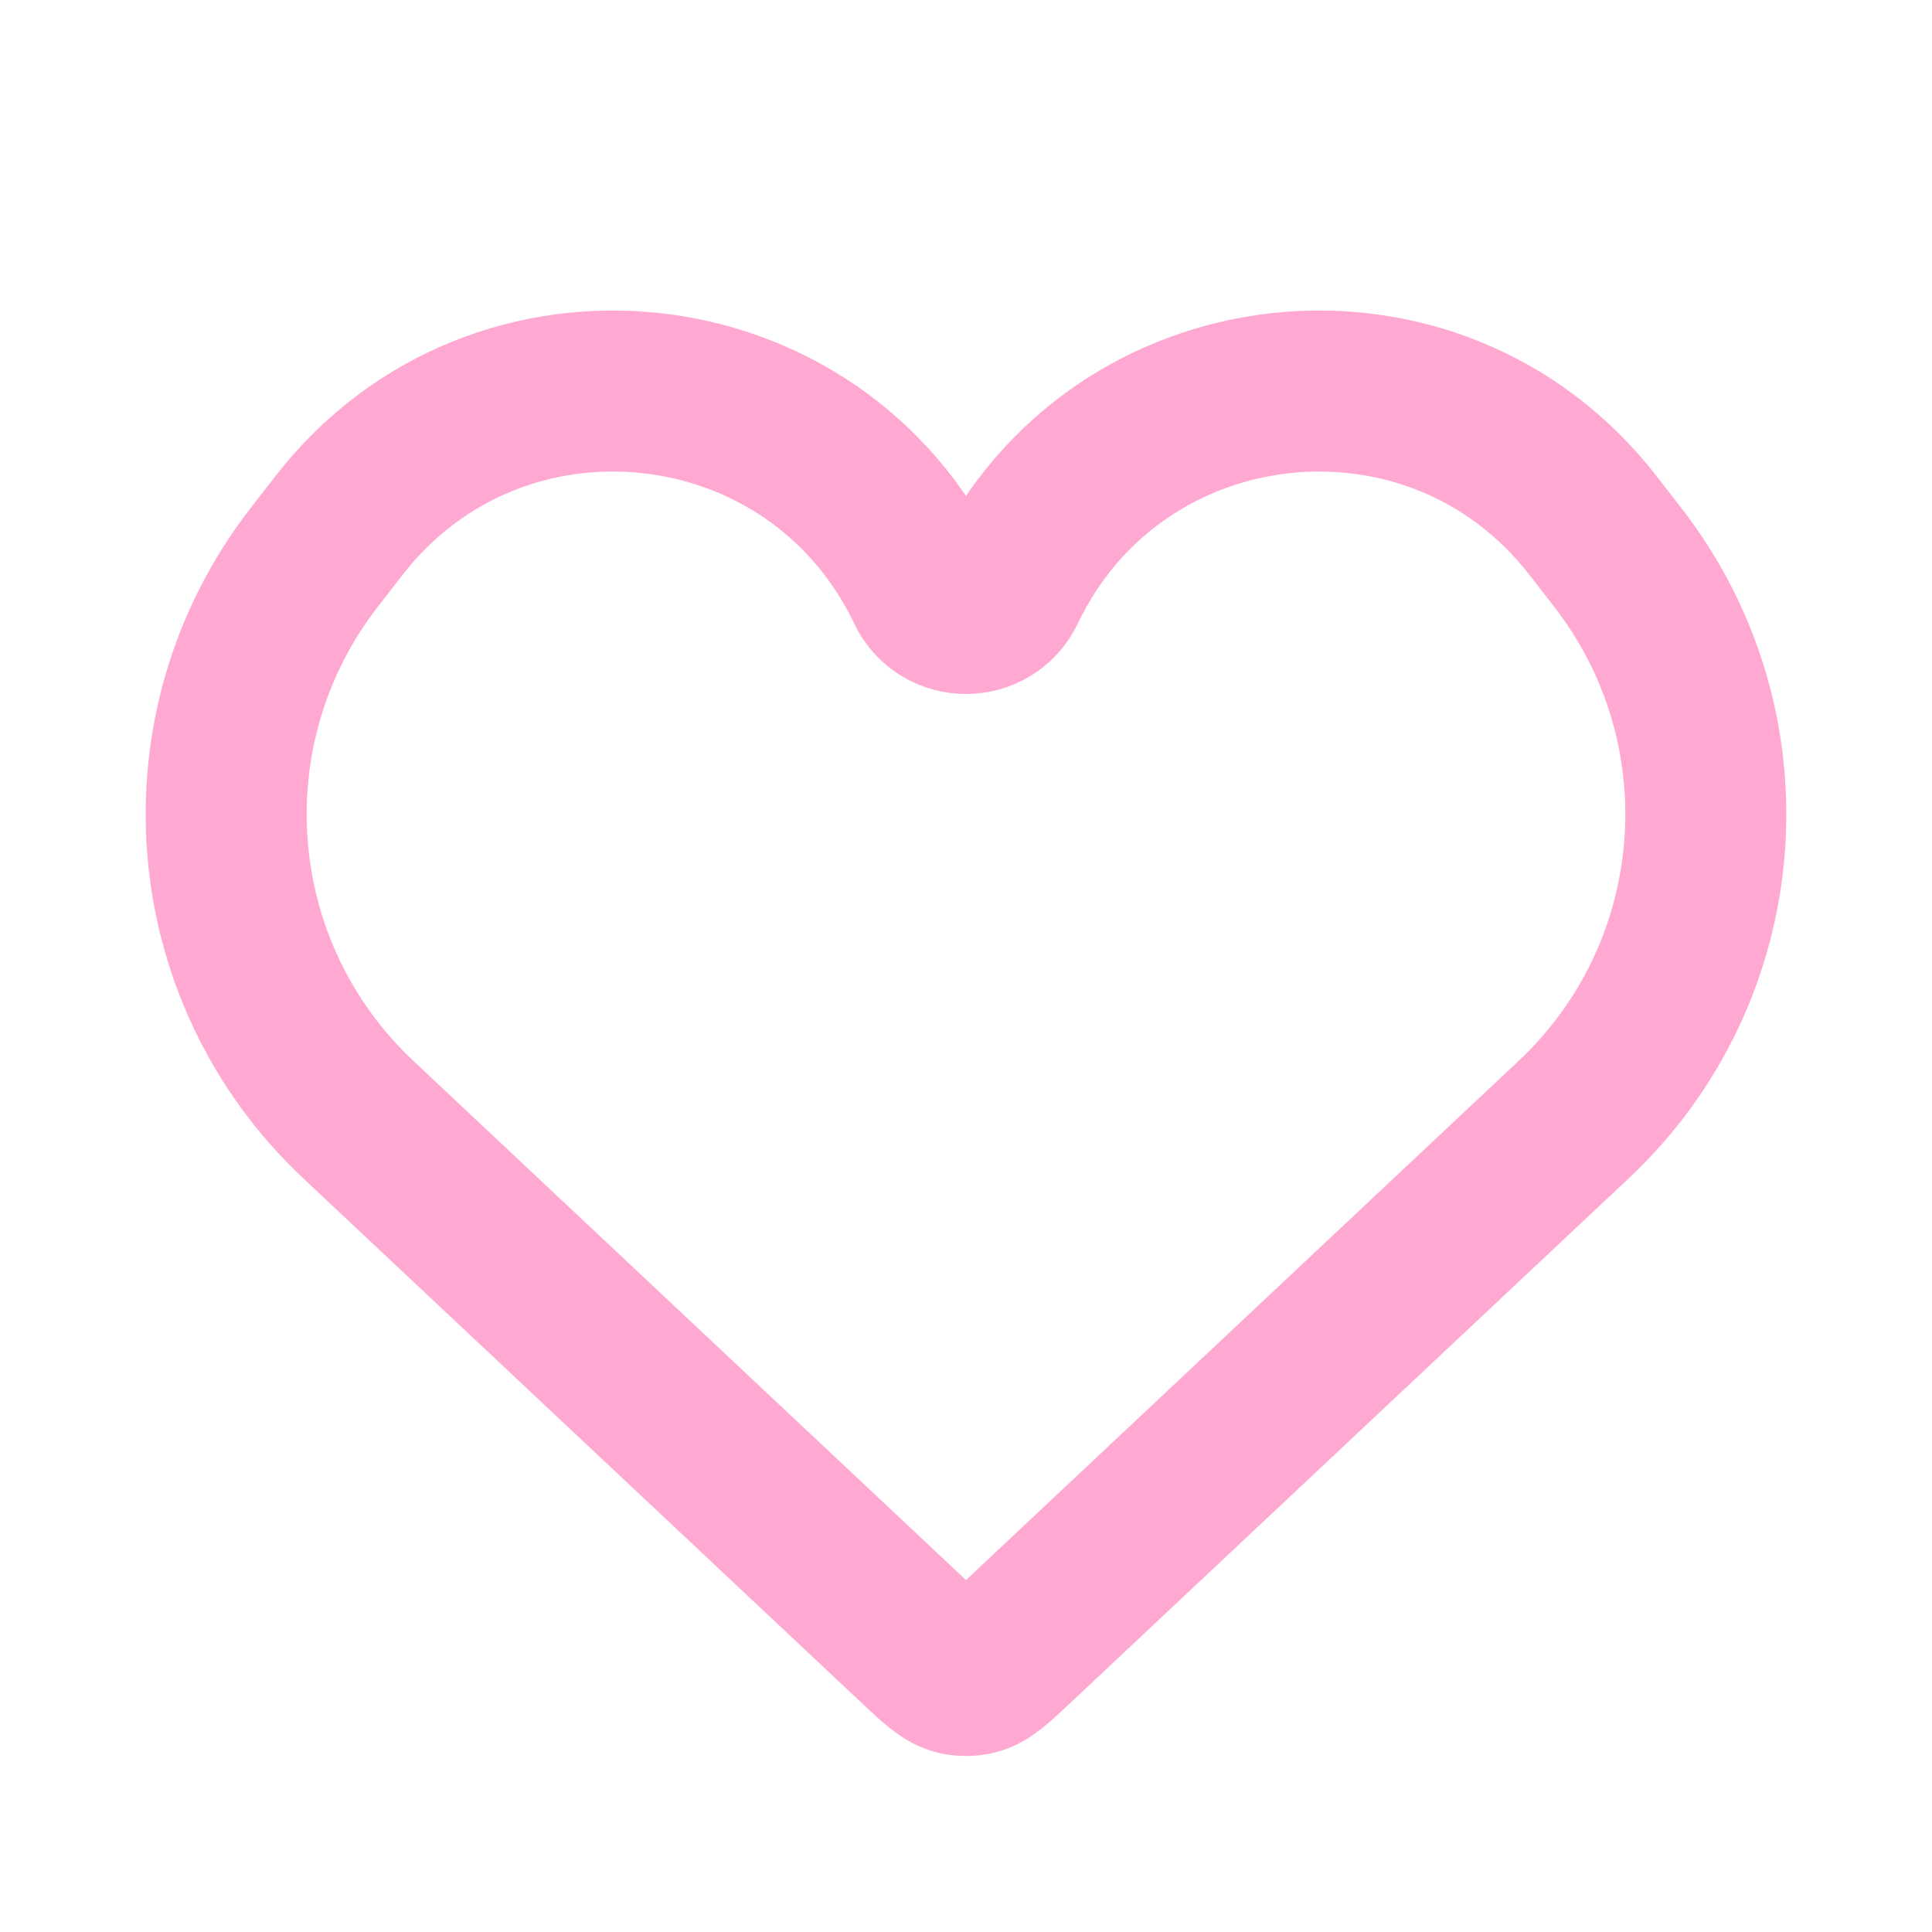
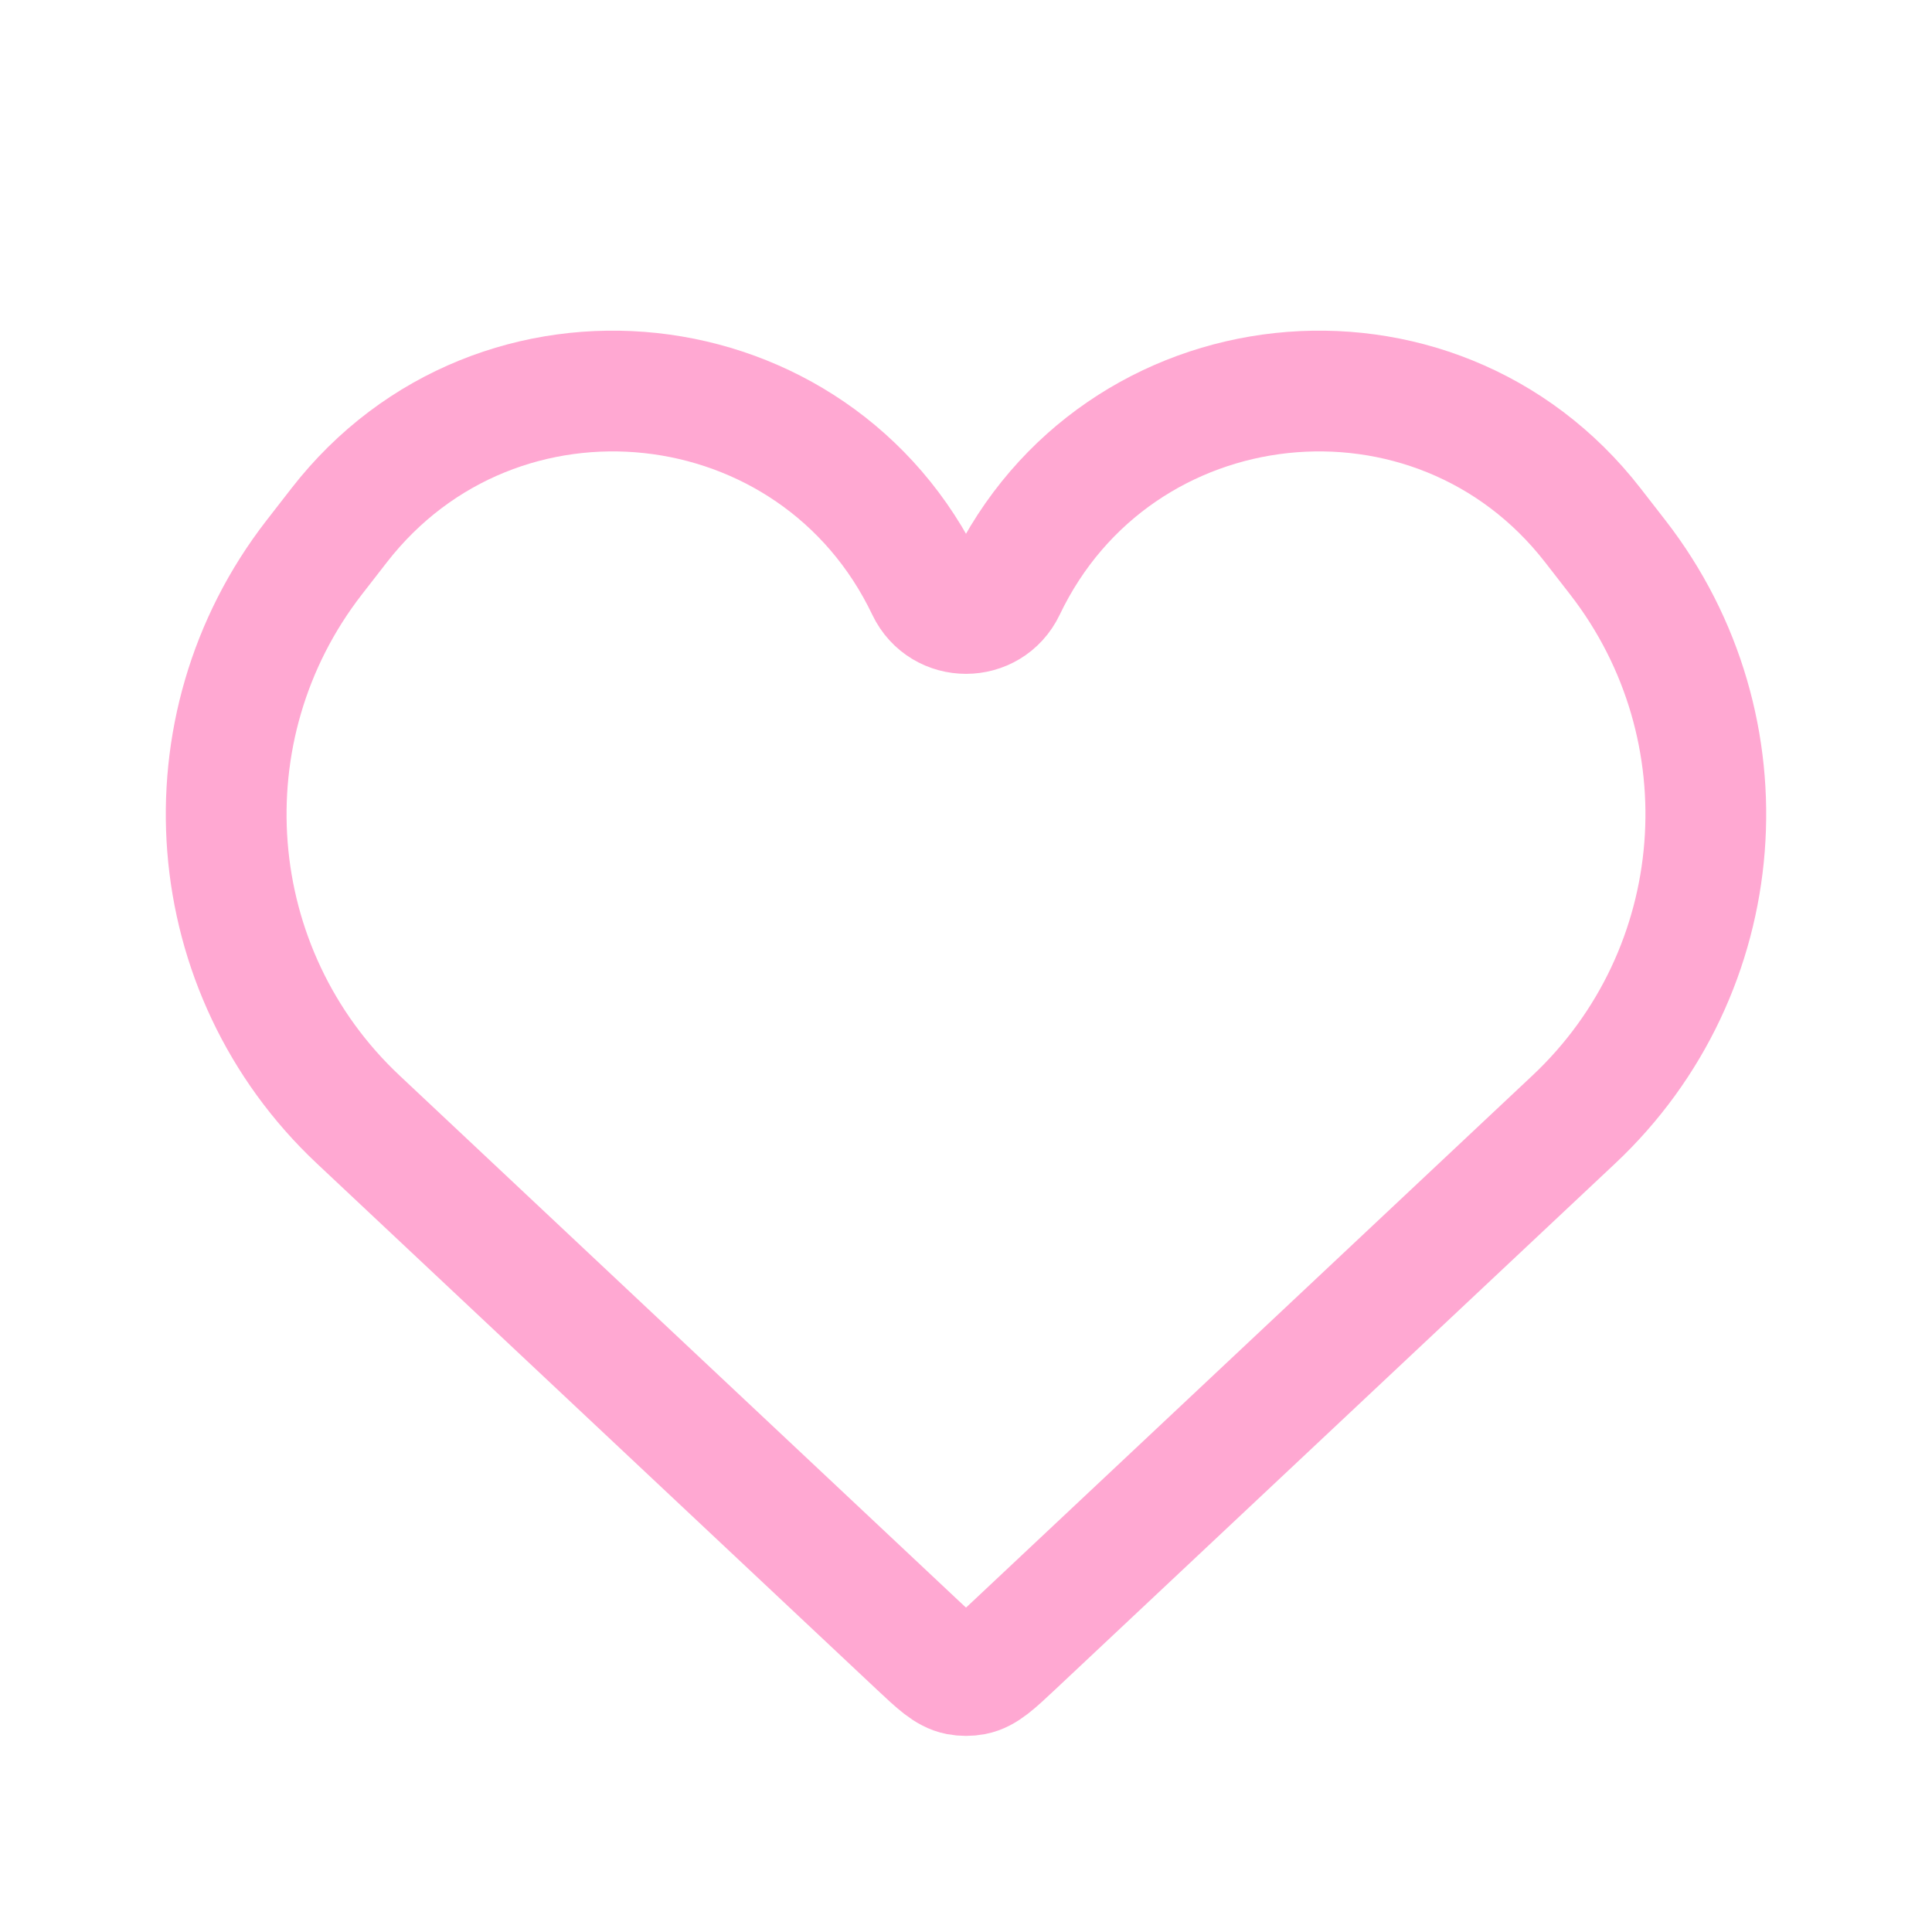
<svg xmlns="http://www.w3.org/2000/svg" width="24" height="24" viewBox="0 0 24 24" fill="none">
-   <path d="M4.451 13.908L11.403 20.439C11.643 20.664 11.762 20.777 11.904 20.805C11.967 20.817 12.033 20.817 12.096 20.805C12.238 20.777 12.357 20.664 12.597 20.439L19.549 13.908C21.506 12.071 21.743 9.047 20.098 6.926L19.788 6.527C17.82 3.991 13.87 4.416 12.487 7.314C12.291 7.723 11.709 7.723 11.513 7.314C10.13 4.416 6.18 3.991 4.212 6.527L3.902 6.926C2.257 9.047 2.494 12.071 4.451 13.908Z" stroke="#FFA8D2" stroke-width="2" />
+   <path d="M4.451 13.908L11.403 20.439C11.643 20.664 11.762 20.777 11.904 20.805C11.967 20.817 12.033 20.817 12.096 20.805C12.238 20.777 12.357 20.664 12.597 20.439L19.549 13.908C21.506 12.071 21.743 9.047 20.098 6.926L19.788 6.527C17.82 3.991 13.87 4.416 12.487 7.314C12.291 7.723 11.709 7.723 11.513 7.314C10.13 4.416 6.18 3.991 4.212 6.527L3.902 6.926C2.257 9.047 2.494 12.071 4.451 13.908Z" stroke="#FFA8D2" stroke-width="1.5" />
</svg>
